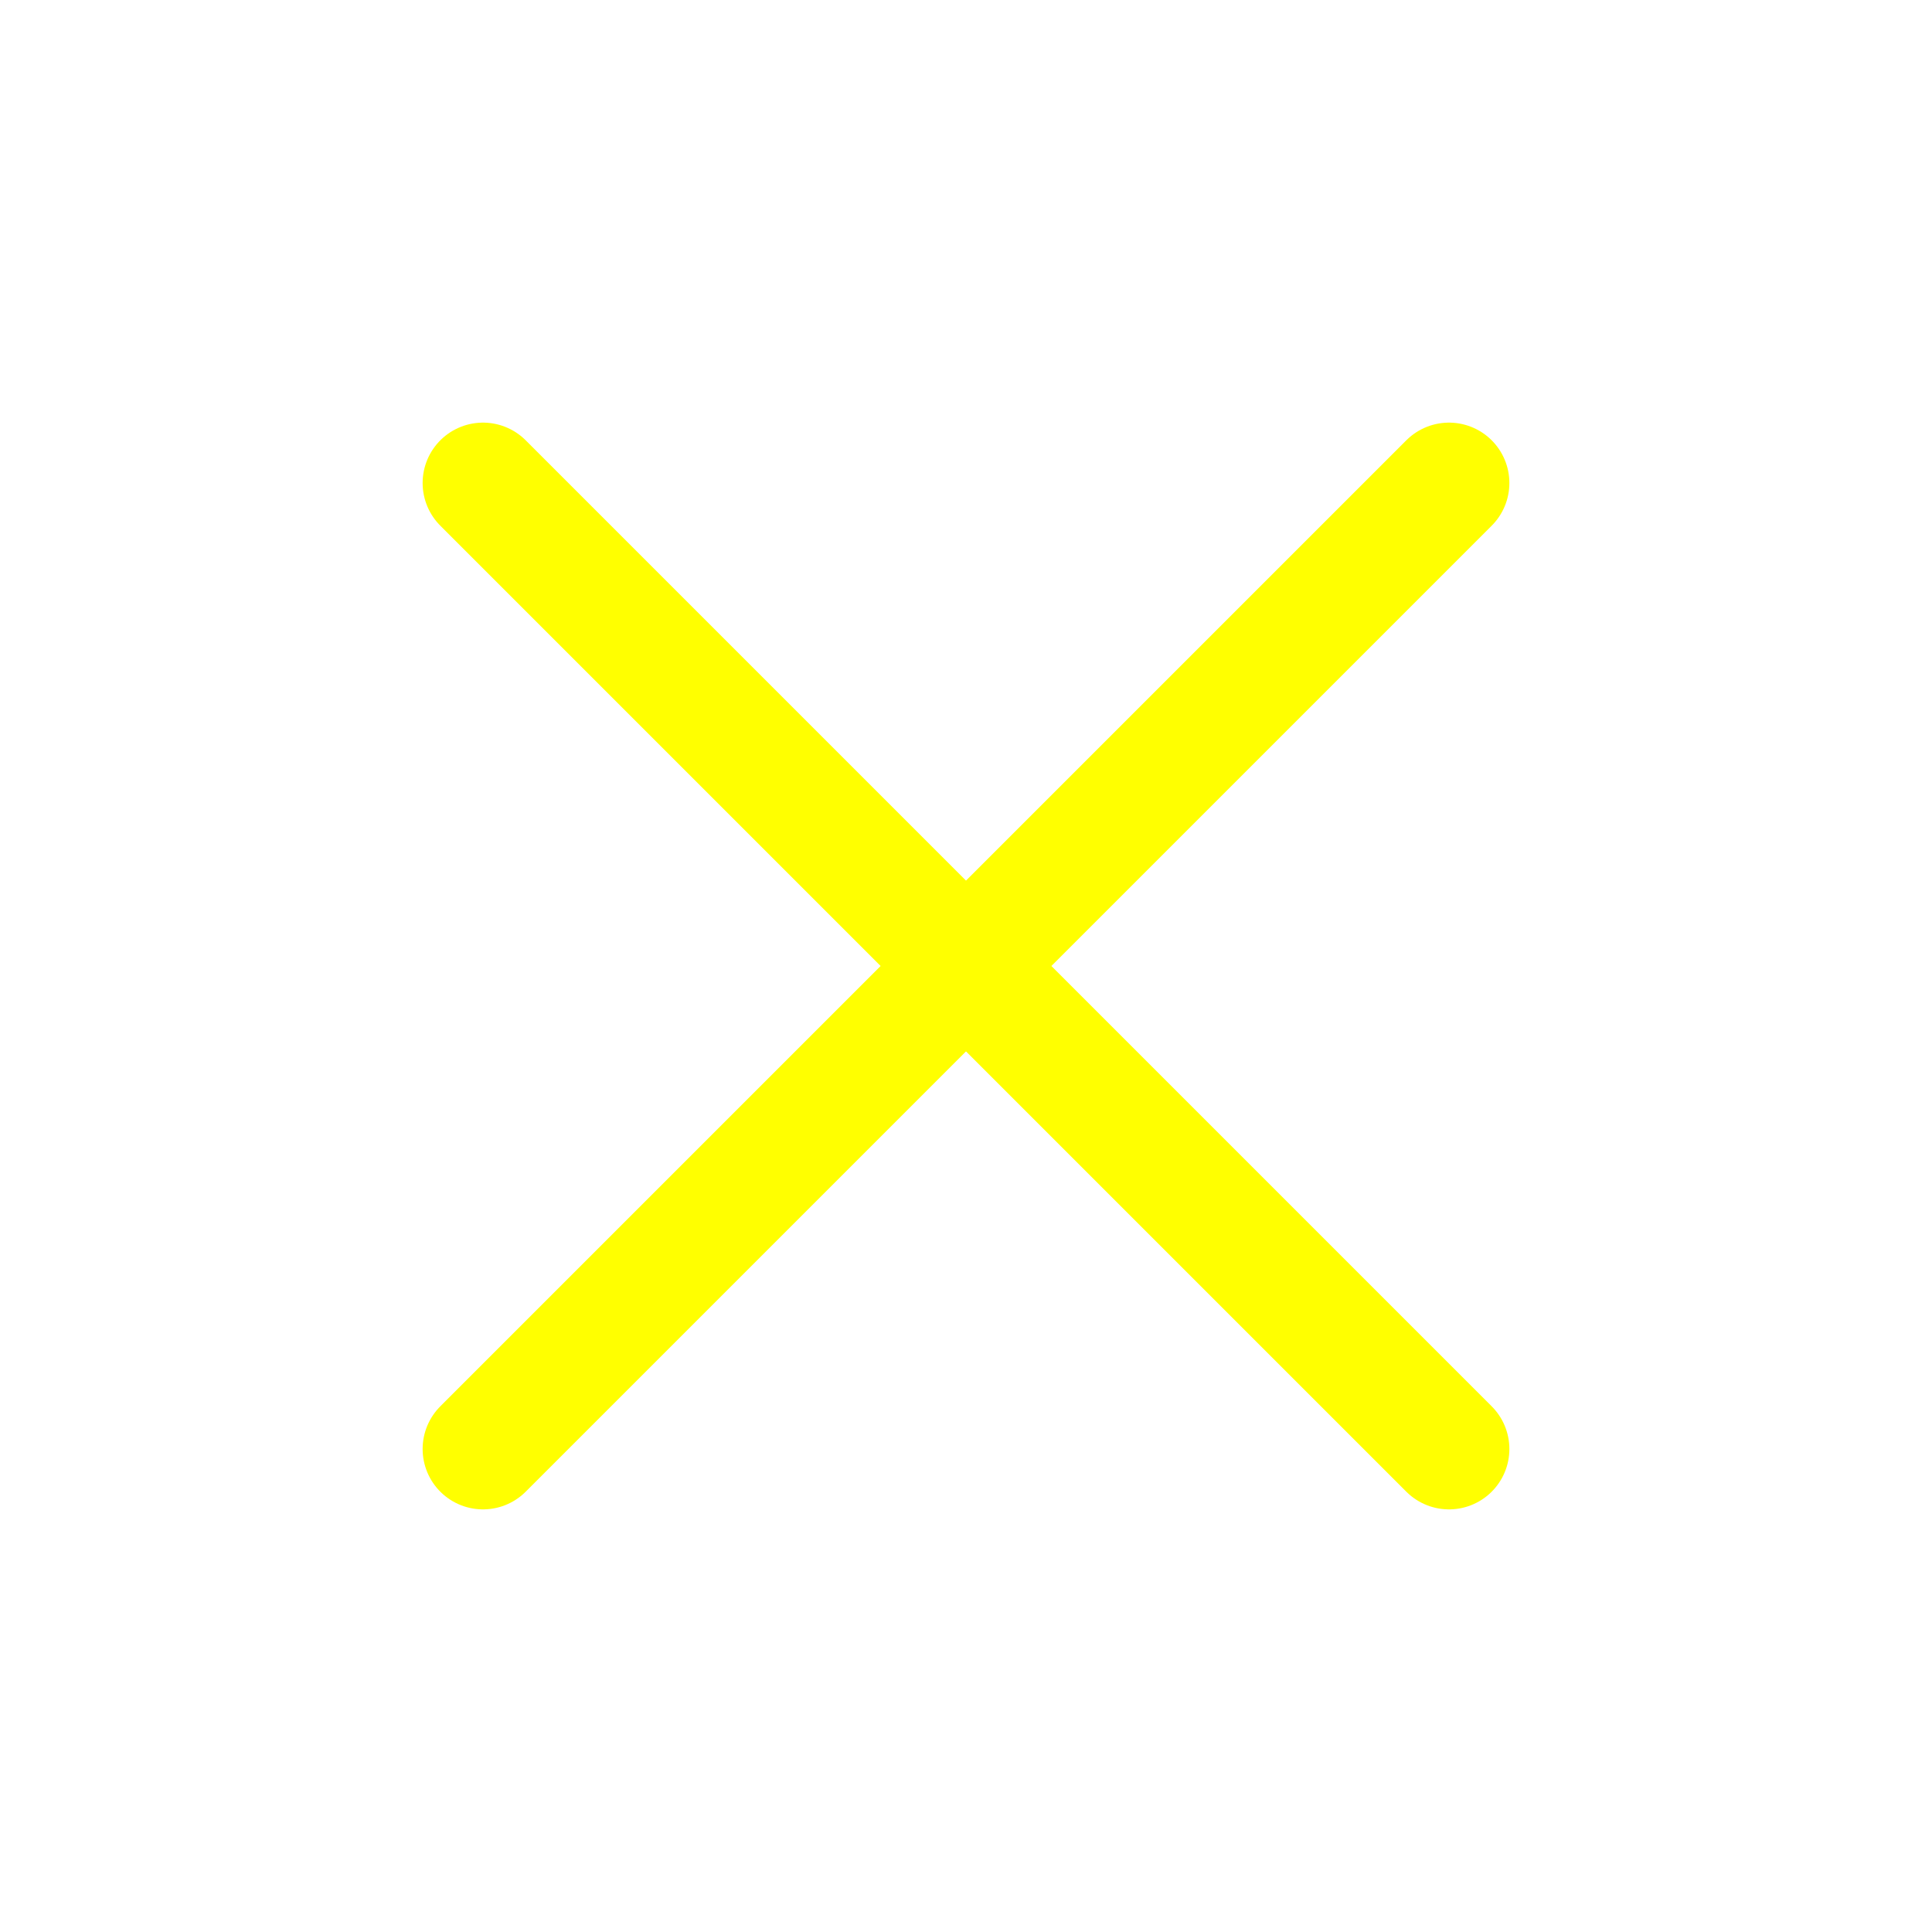
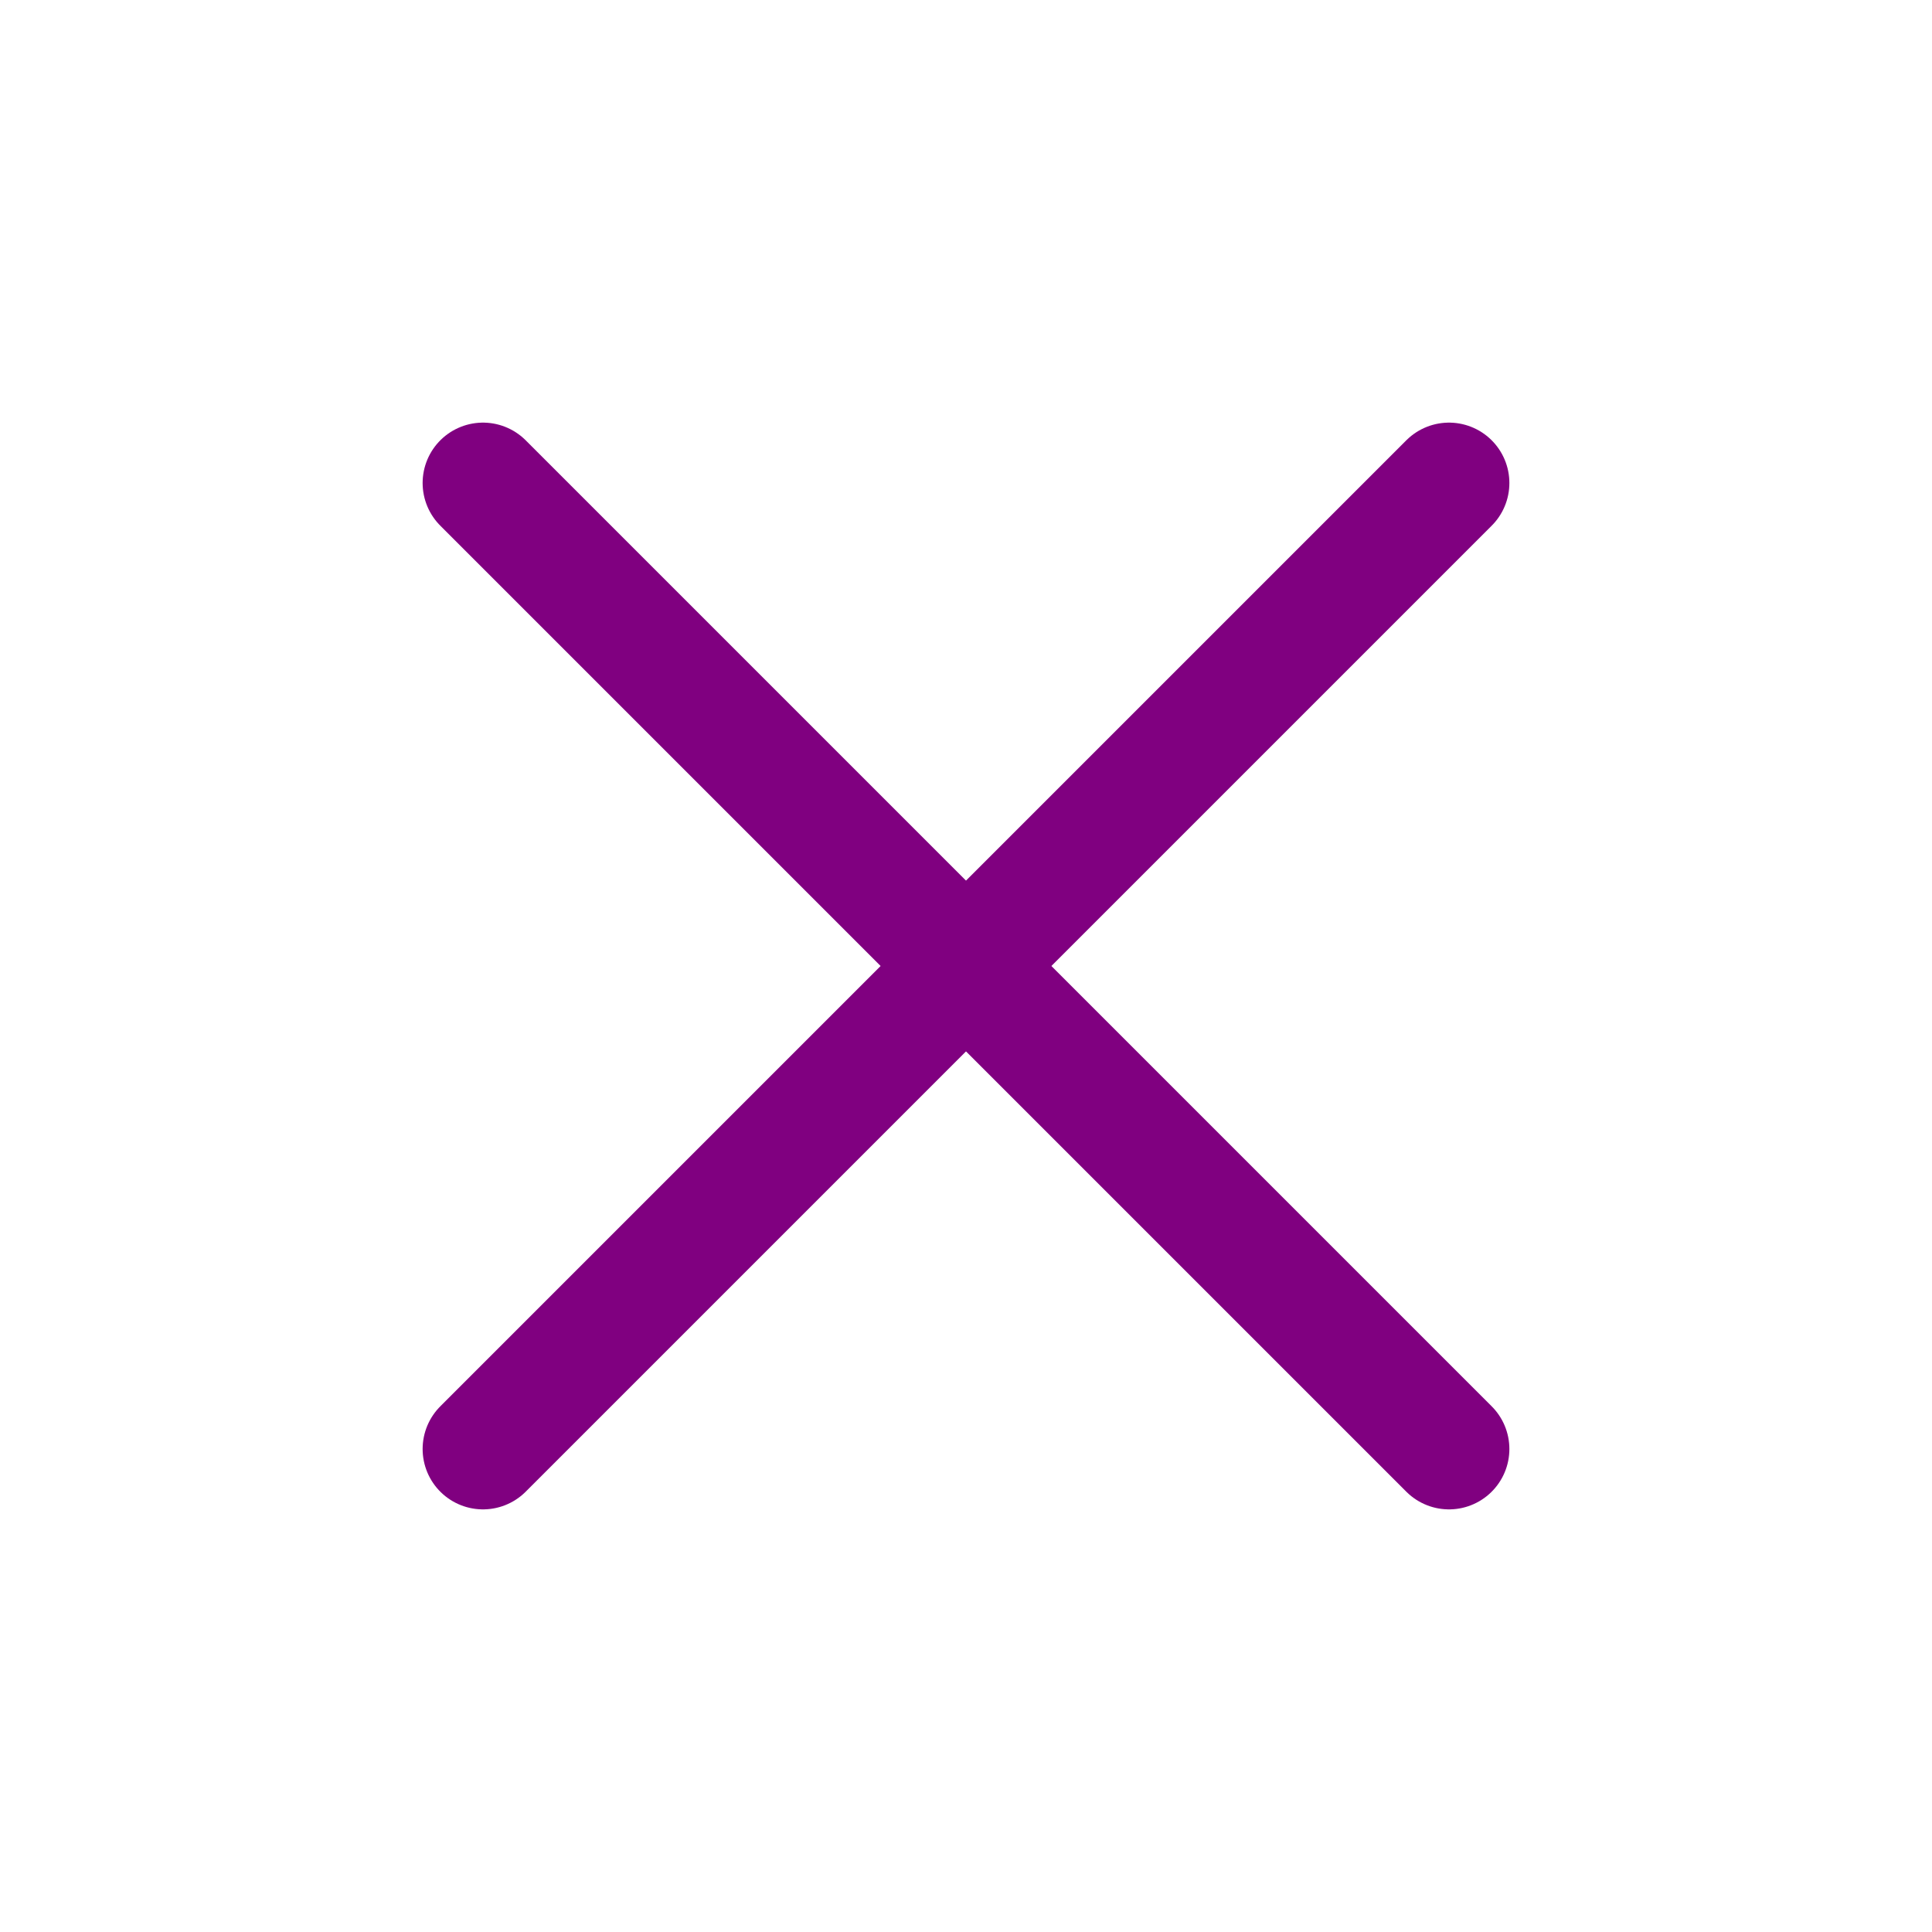
<svg xmlns="http://www.w3.org/2000/svg" id="Close" width="24" height="24" viewBox="0 0 24 24">
  <path id="Path_58" data-name="Path 58" d="M0,0H24V24H0Z" fill="none" />
-   <line id="Line_42" data-name="Line 42" x1="12" y2="12" transform="translate(6 6)" fill="none" stroke="yellow" stroke-linecap="round" stroke-linejoin="round" stroke-width="1.5" />
-   <line id="Line_43" data-name="Line 43" x2="12" y2="12" transform="translate(6 6)" fill="none" stroke="yellow" stroke-linecap="round" stroke-linejoin="round" stroke-width="1.5" />
+   <line id="Line_42" data-name="Line 42" x1="12" y2="12" transform="translate(6 6)" fill="none" stroke="purple" stroke-linecap="round" stroke-linejoin="round" stroke-width="1.5" />
+   <line id="Line_43" data-name="Line 43" x2="12" y2="12" transform="translate(6 6)" fill="none" stroke="purple" stroke-linecap="round" stroke-linejoin="round" stroke-width="1.5" />
  <style type="text/css" media="screen">path{vector-effect:non-scaling-stroke}</style>
</svg>
